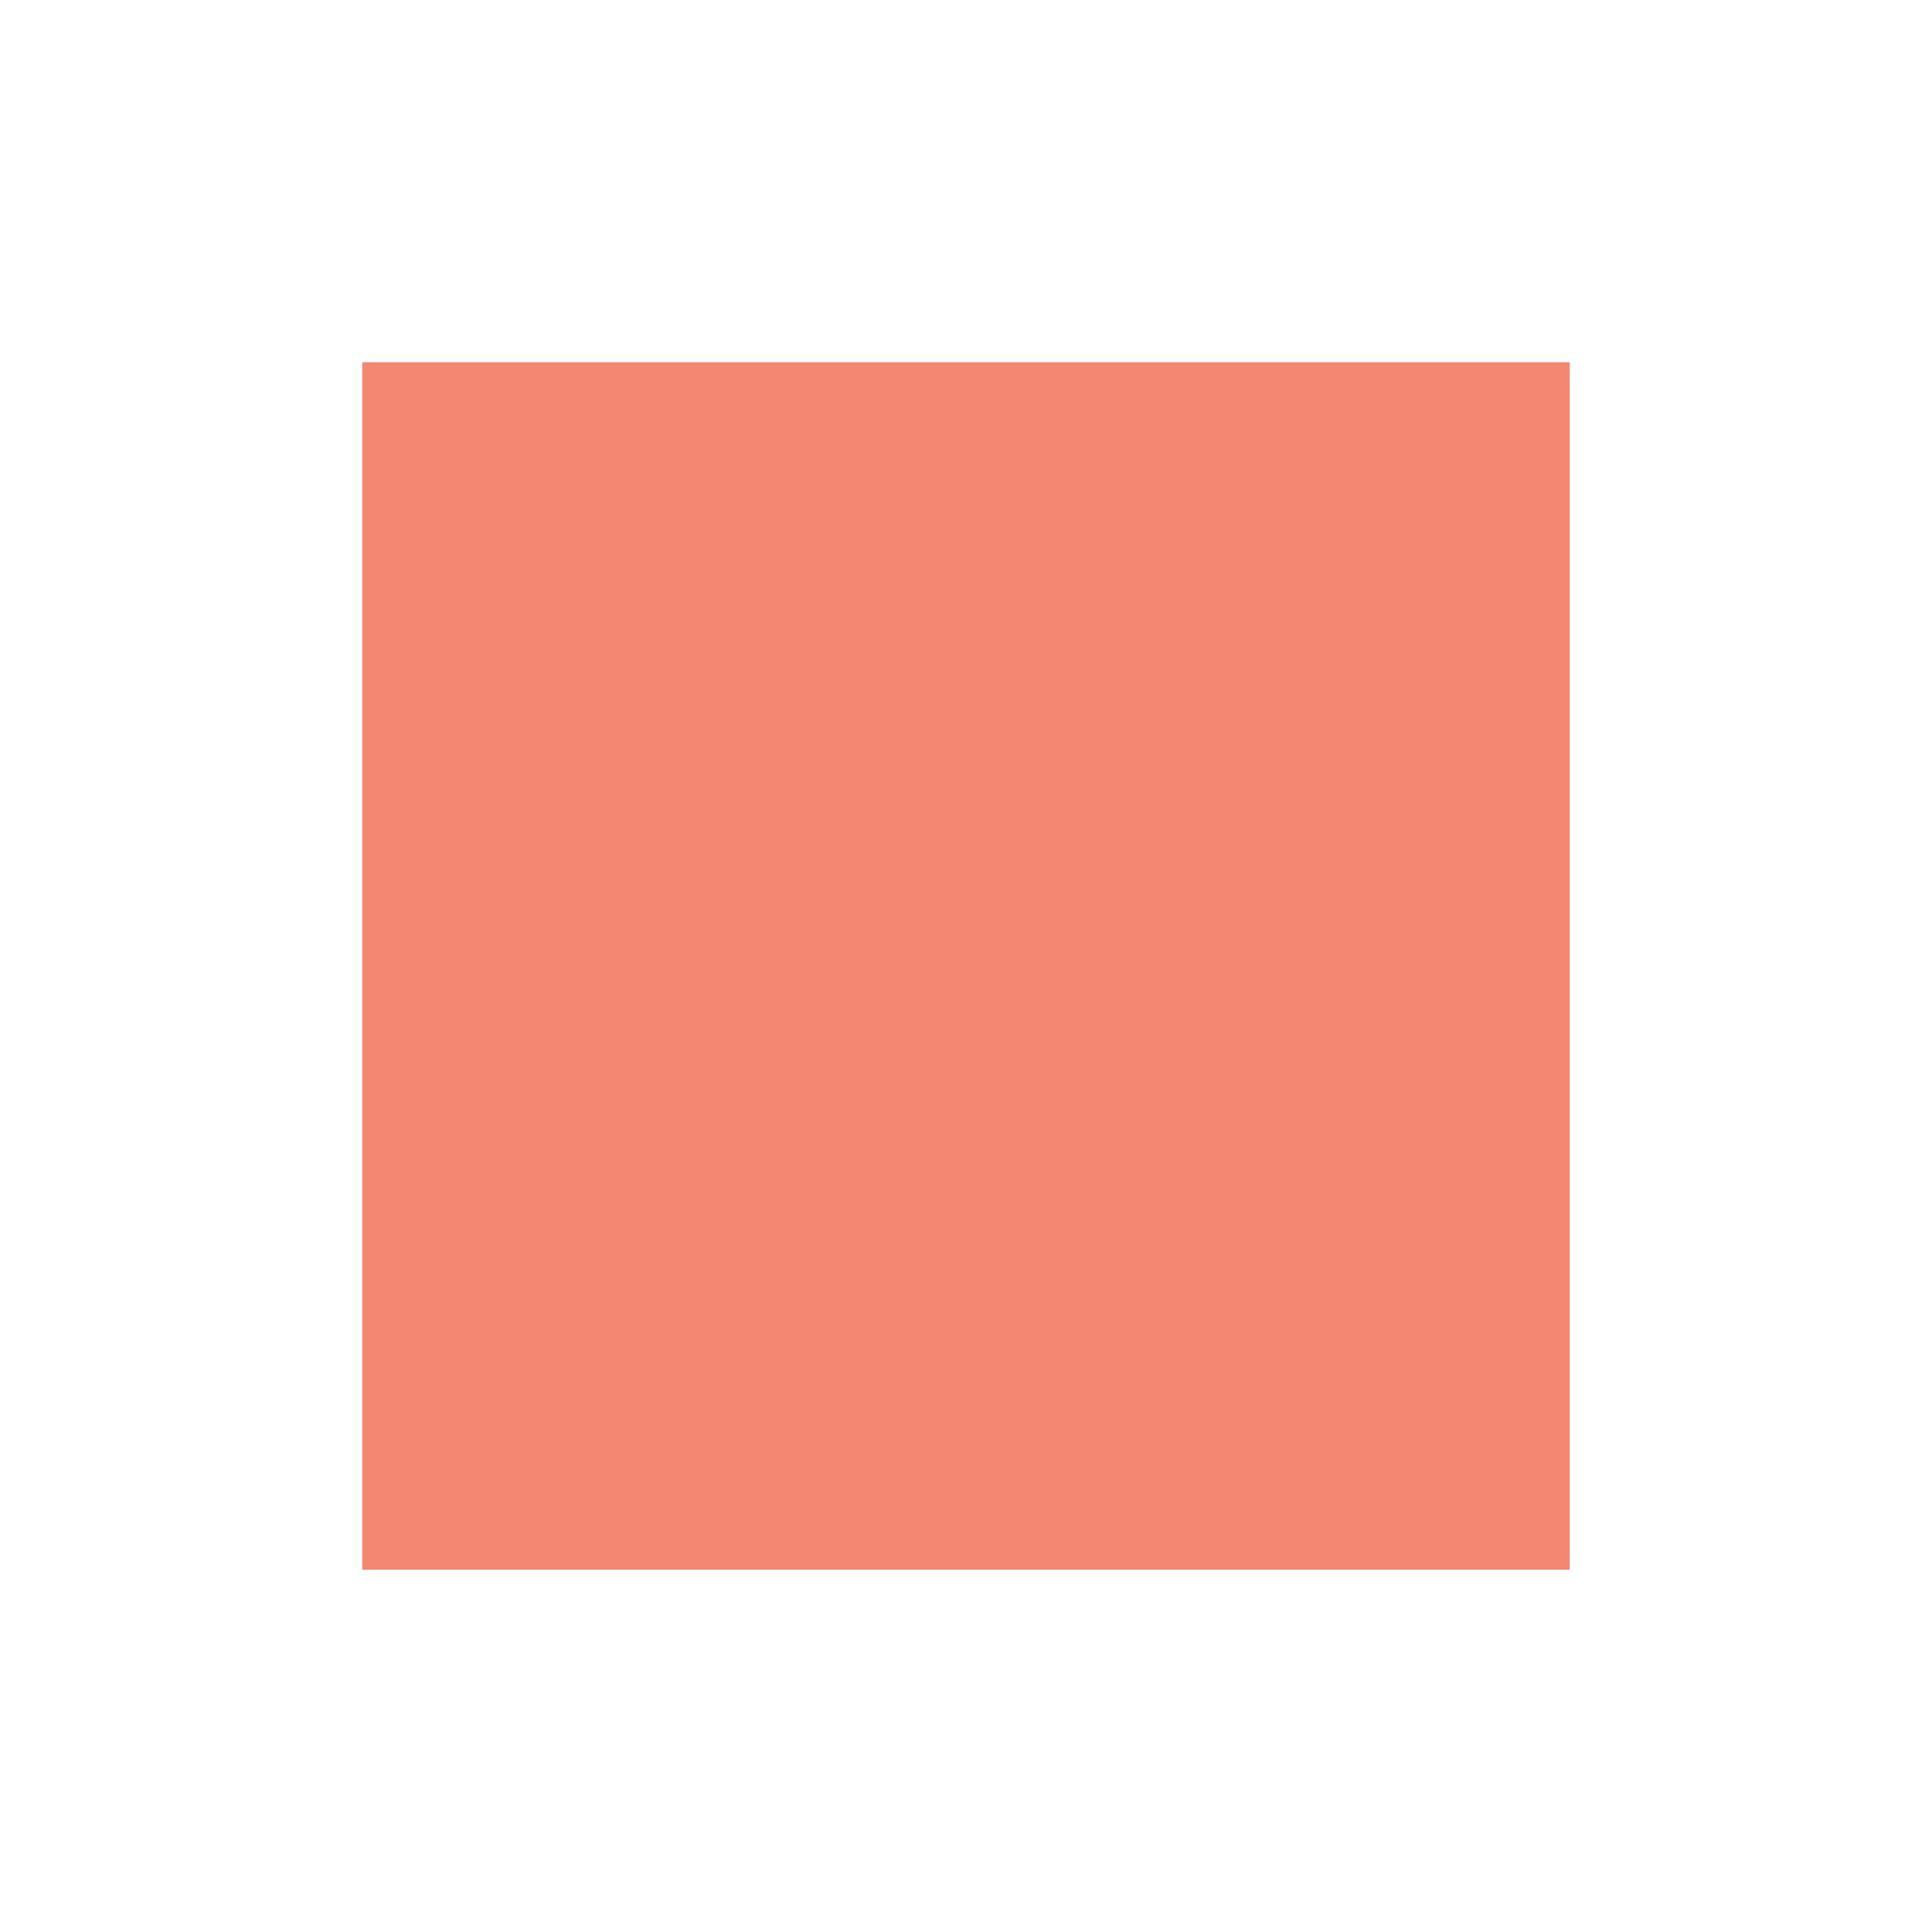
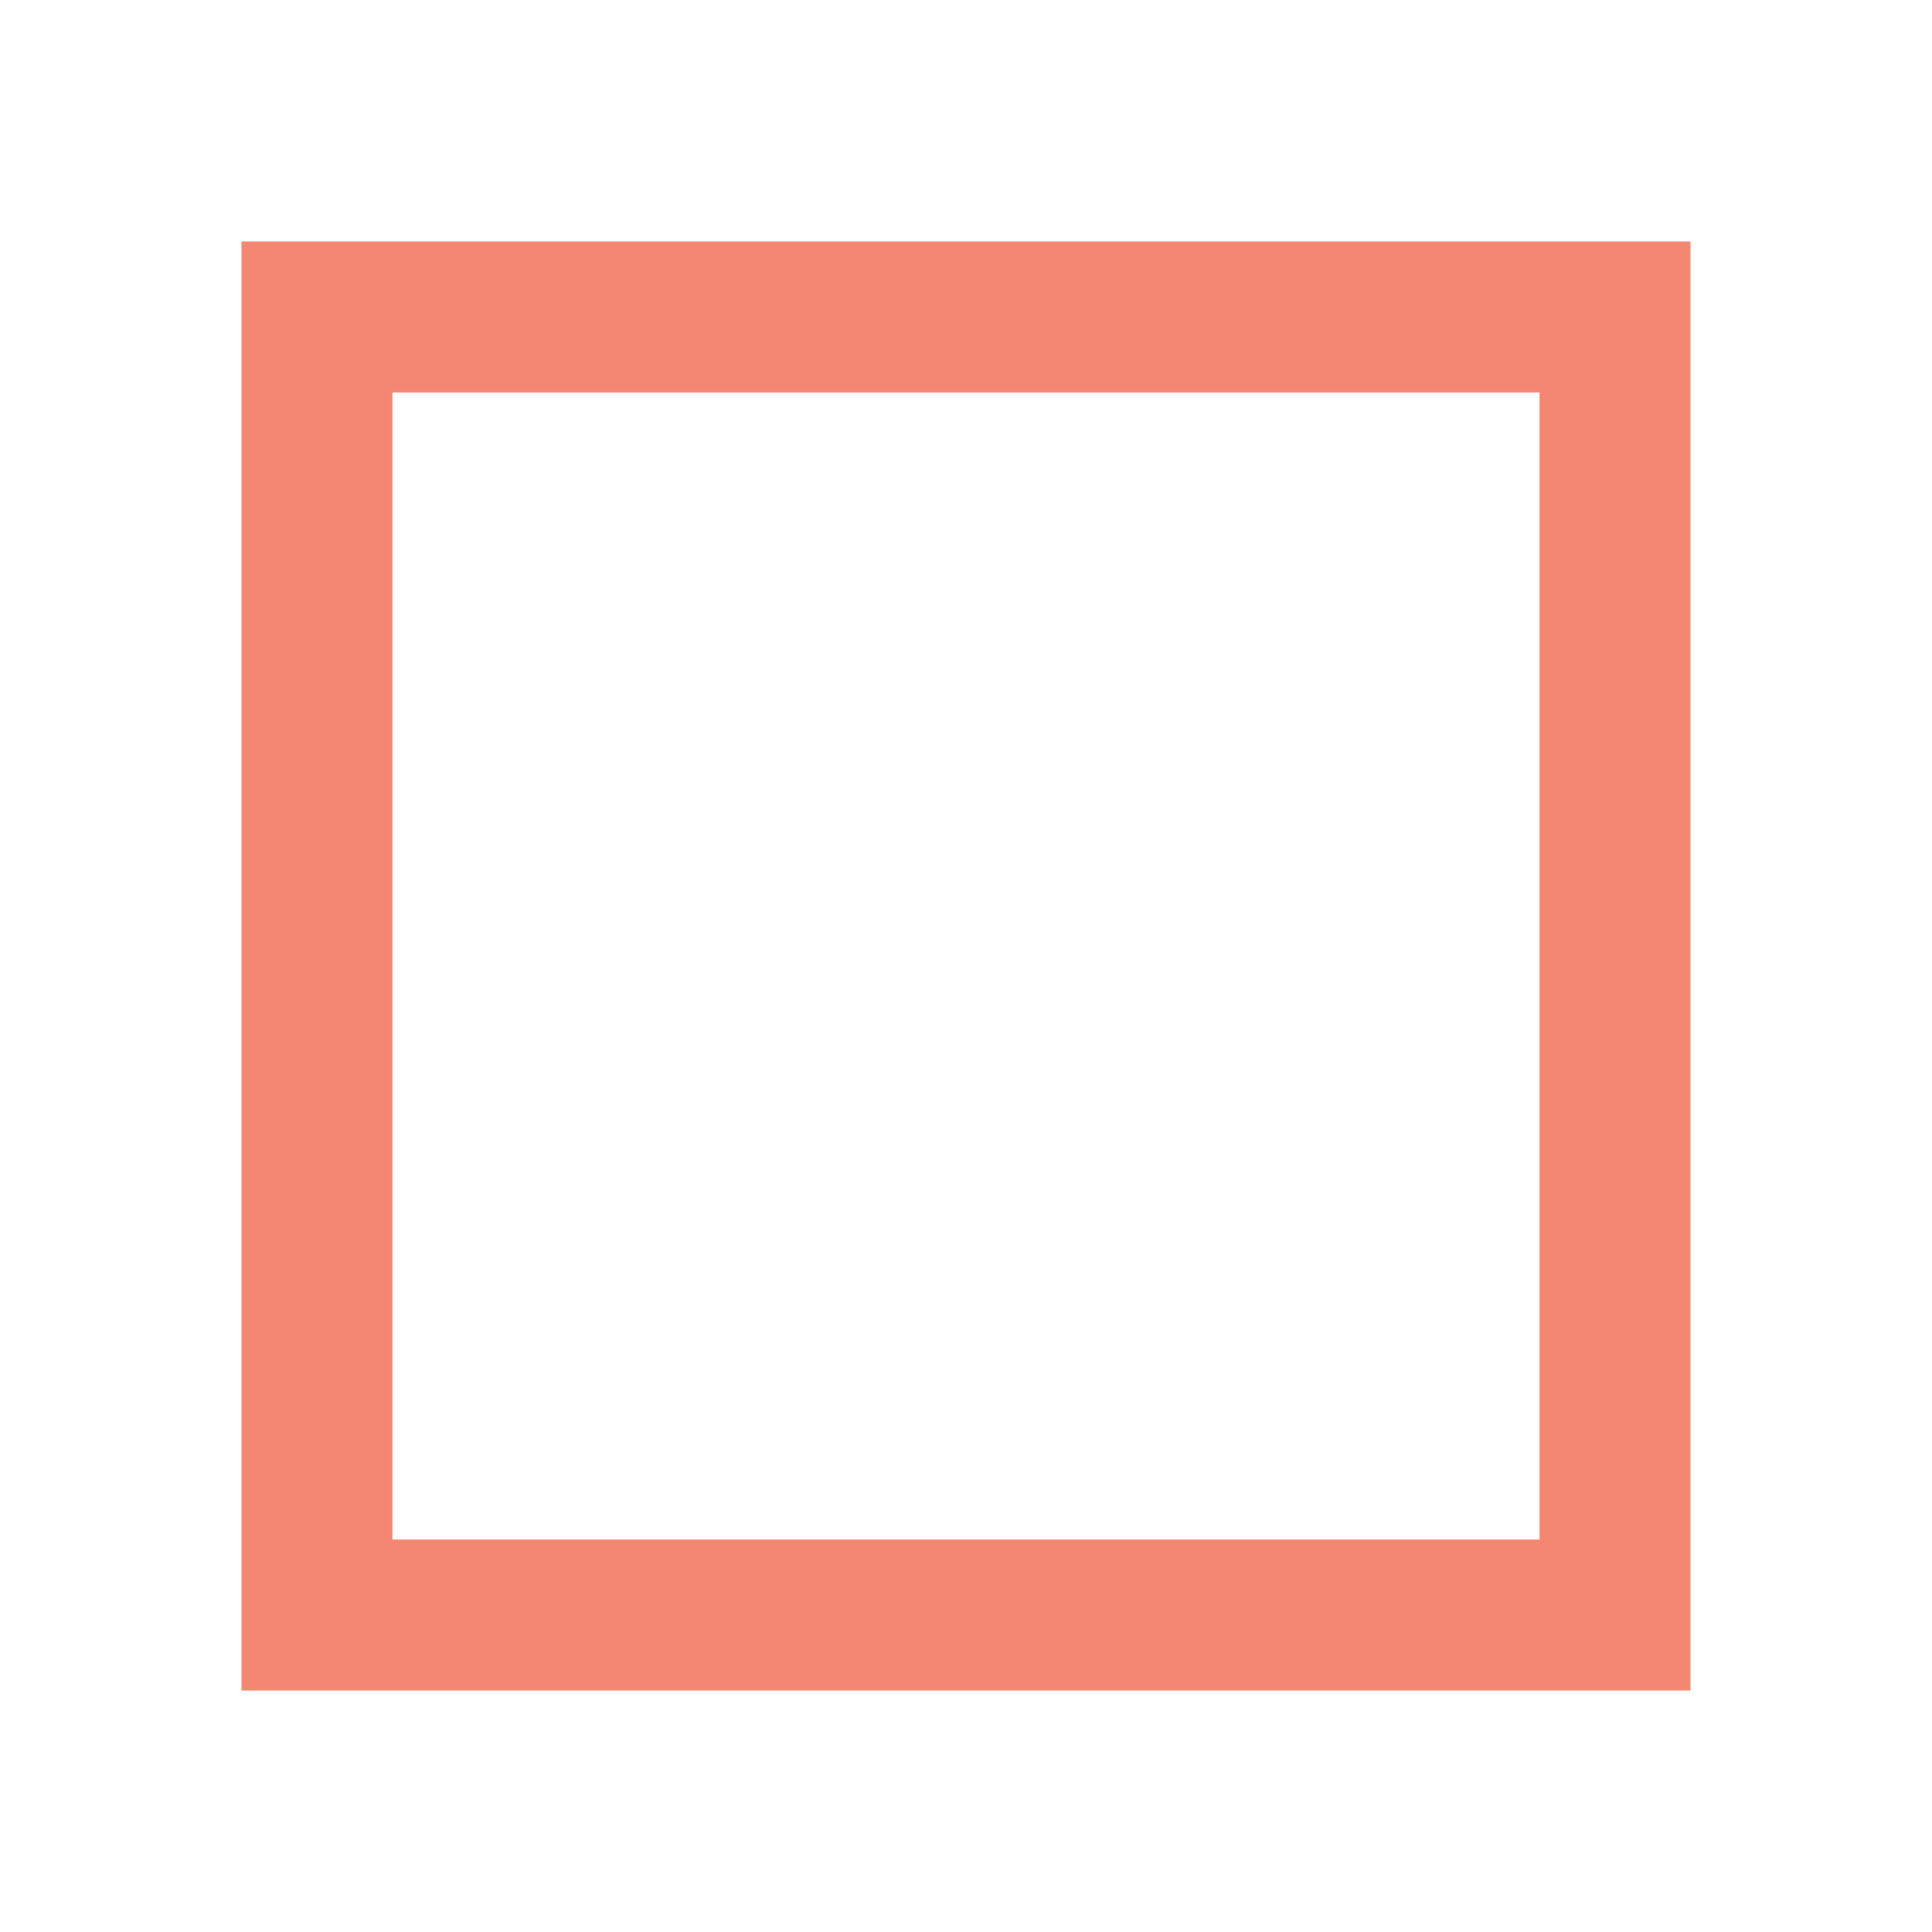
- <svg xmlns="http://www.w3.org/2000/svg" viewBox="0 0 16 16">
-   <defs>
-     <style>.icon-canvas-transparent,.icon-vs-out{fill:#252526;}.icon-canvas-transparent{opacity:0;}.icon-vs-action-red{fill:#f48771;}</style>
-   </defs>
-   <g id="canvas">
-     <path class="icon-canvas-transparent" d="M16,0V16H0V0Z" />
-   </g>
-   <g id="outline" style="display: none;">
-     <path class="icon-vs-out" d="M14,2V14H2V2Z" />
-   </g>
-   <g id="iconBg">
-     <path class="icon-vs-action-red" d="M13,3V13H3V3Z" />
-   </g>
+ <svg xmlns="http://www.w3.org/2000/svg" width="16" height="16" viewBox="0 0 16 16" fill="none">
+   <rect x="2.625" y="2.625" width="10.75" height="10.75" stroke="#F48771" stroke-width="1.25" />
</svg>
